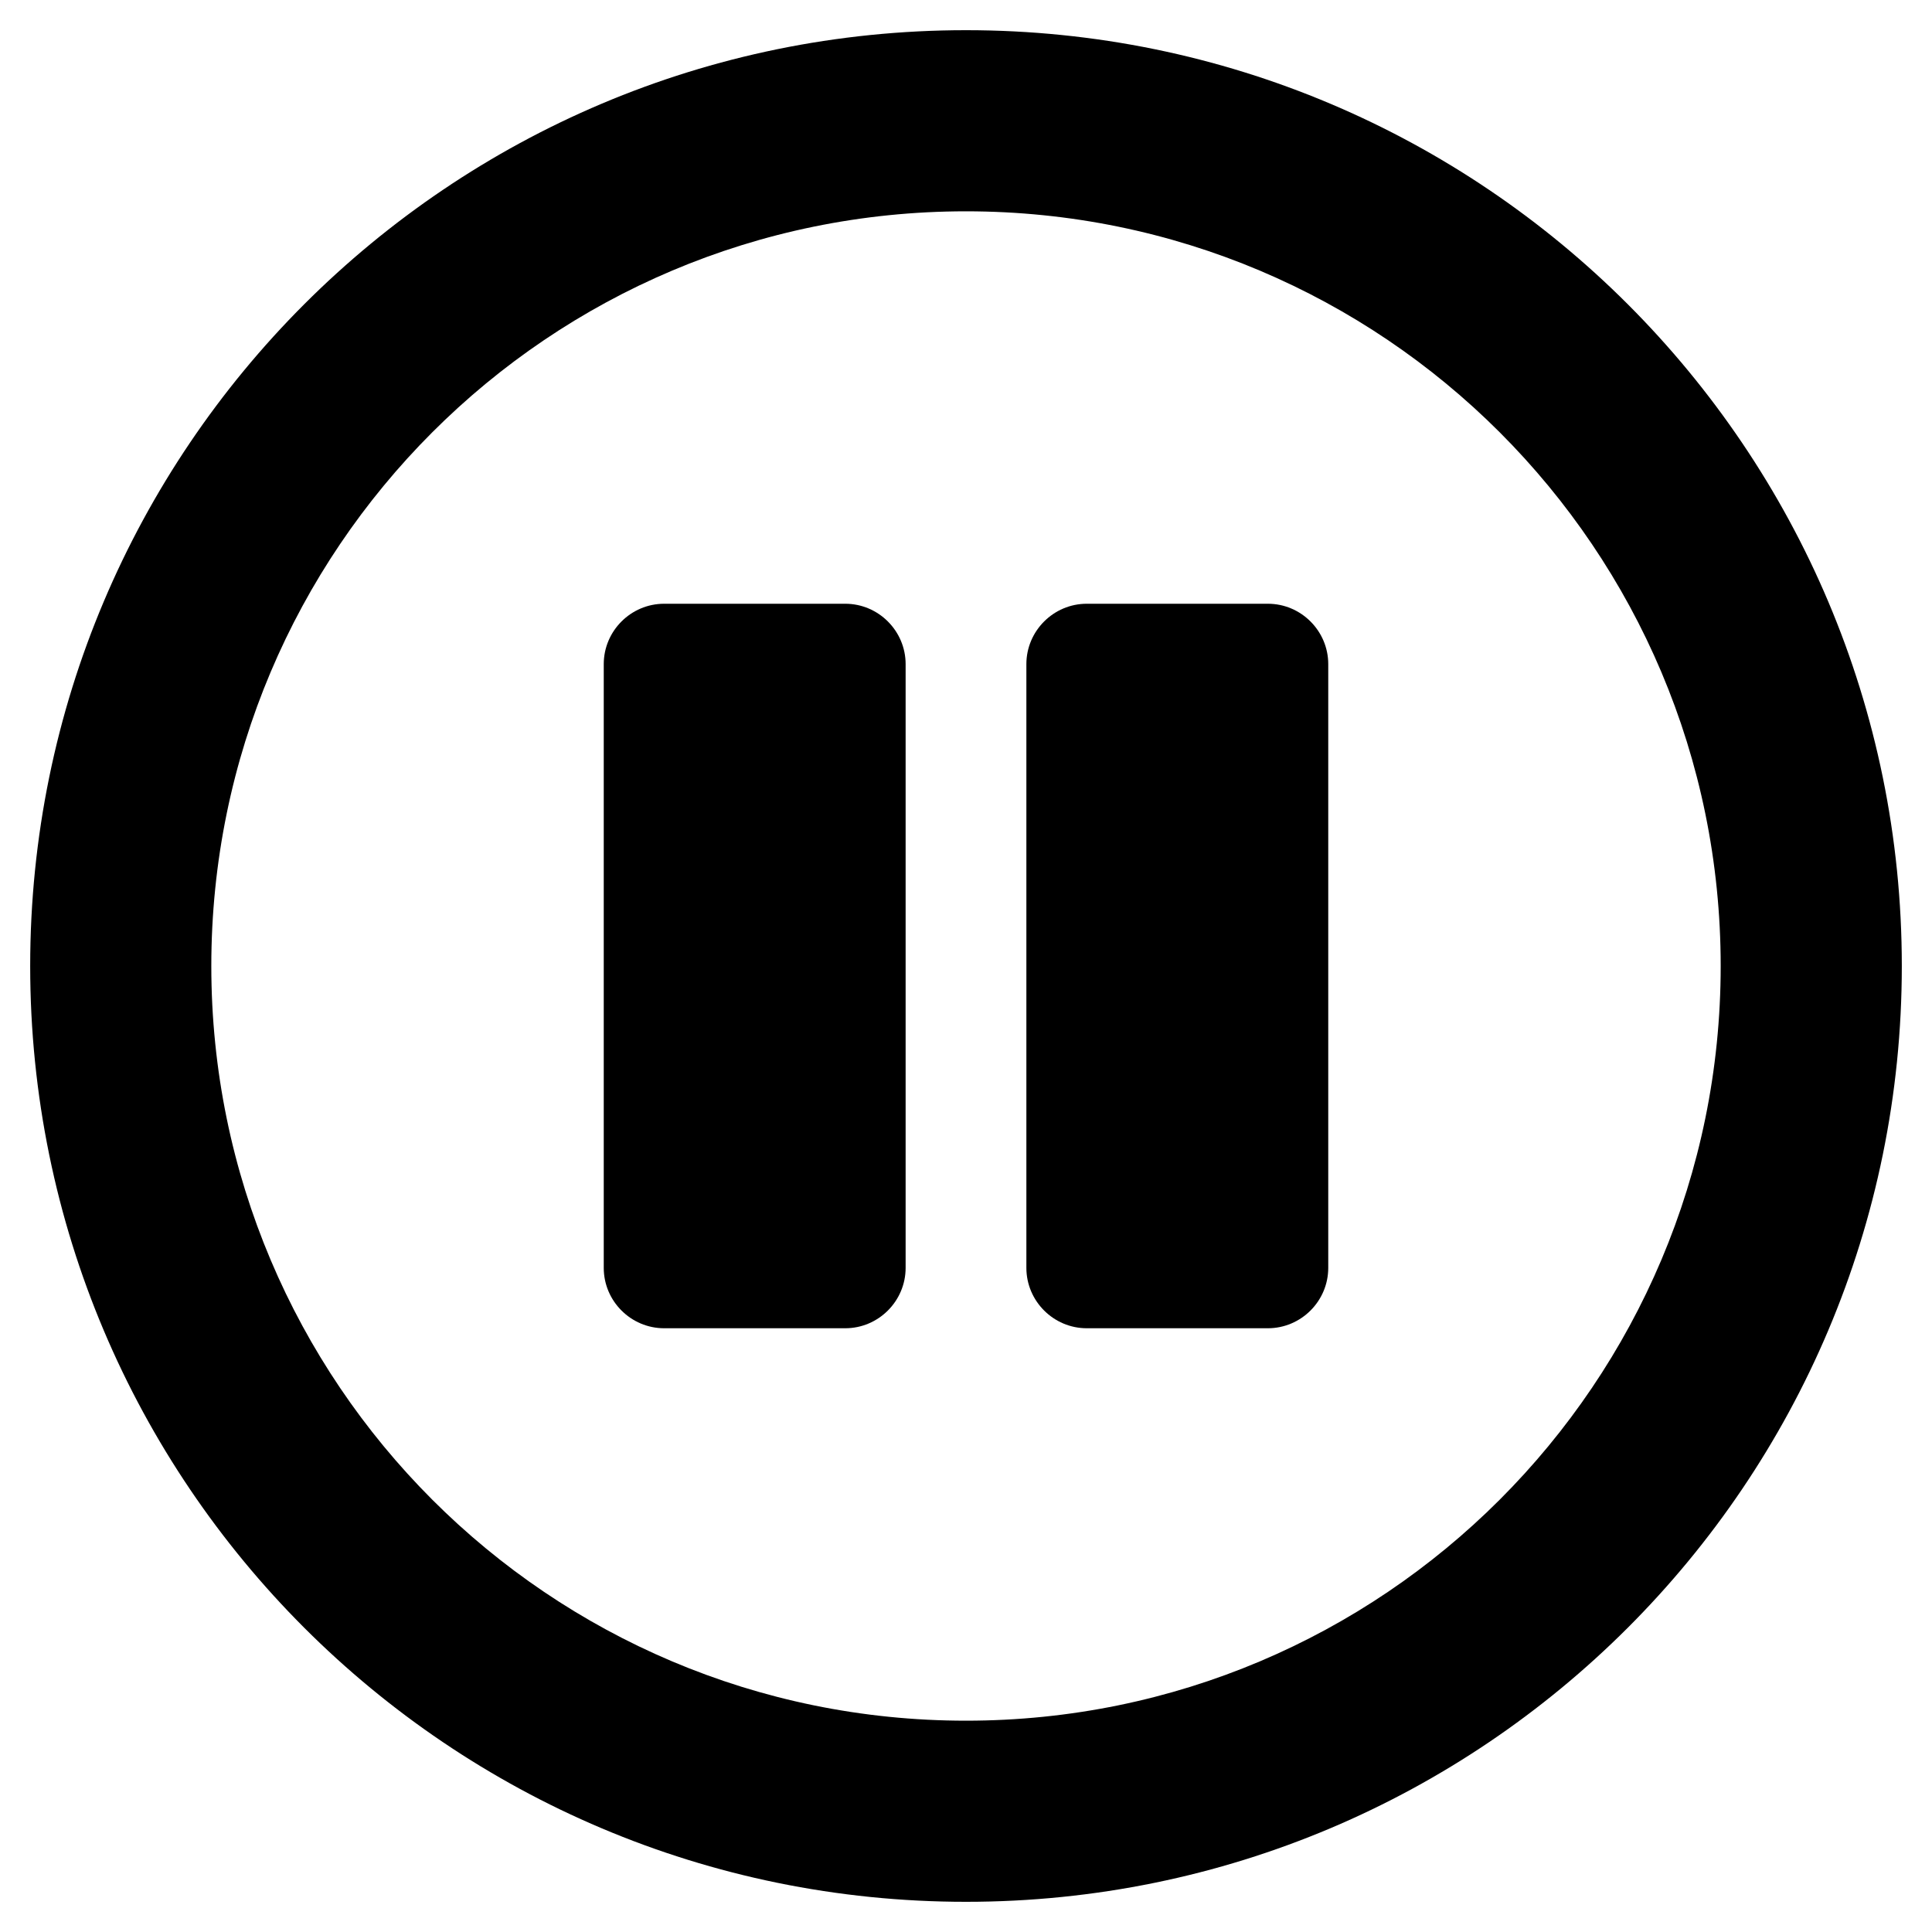
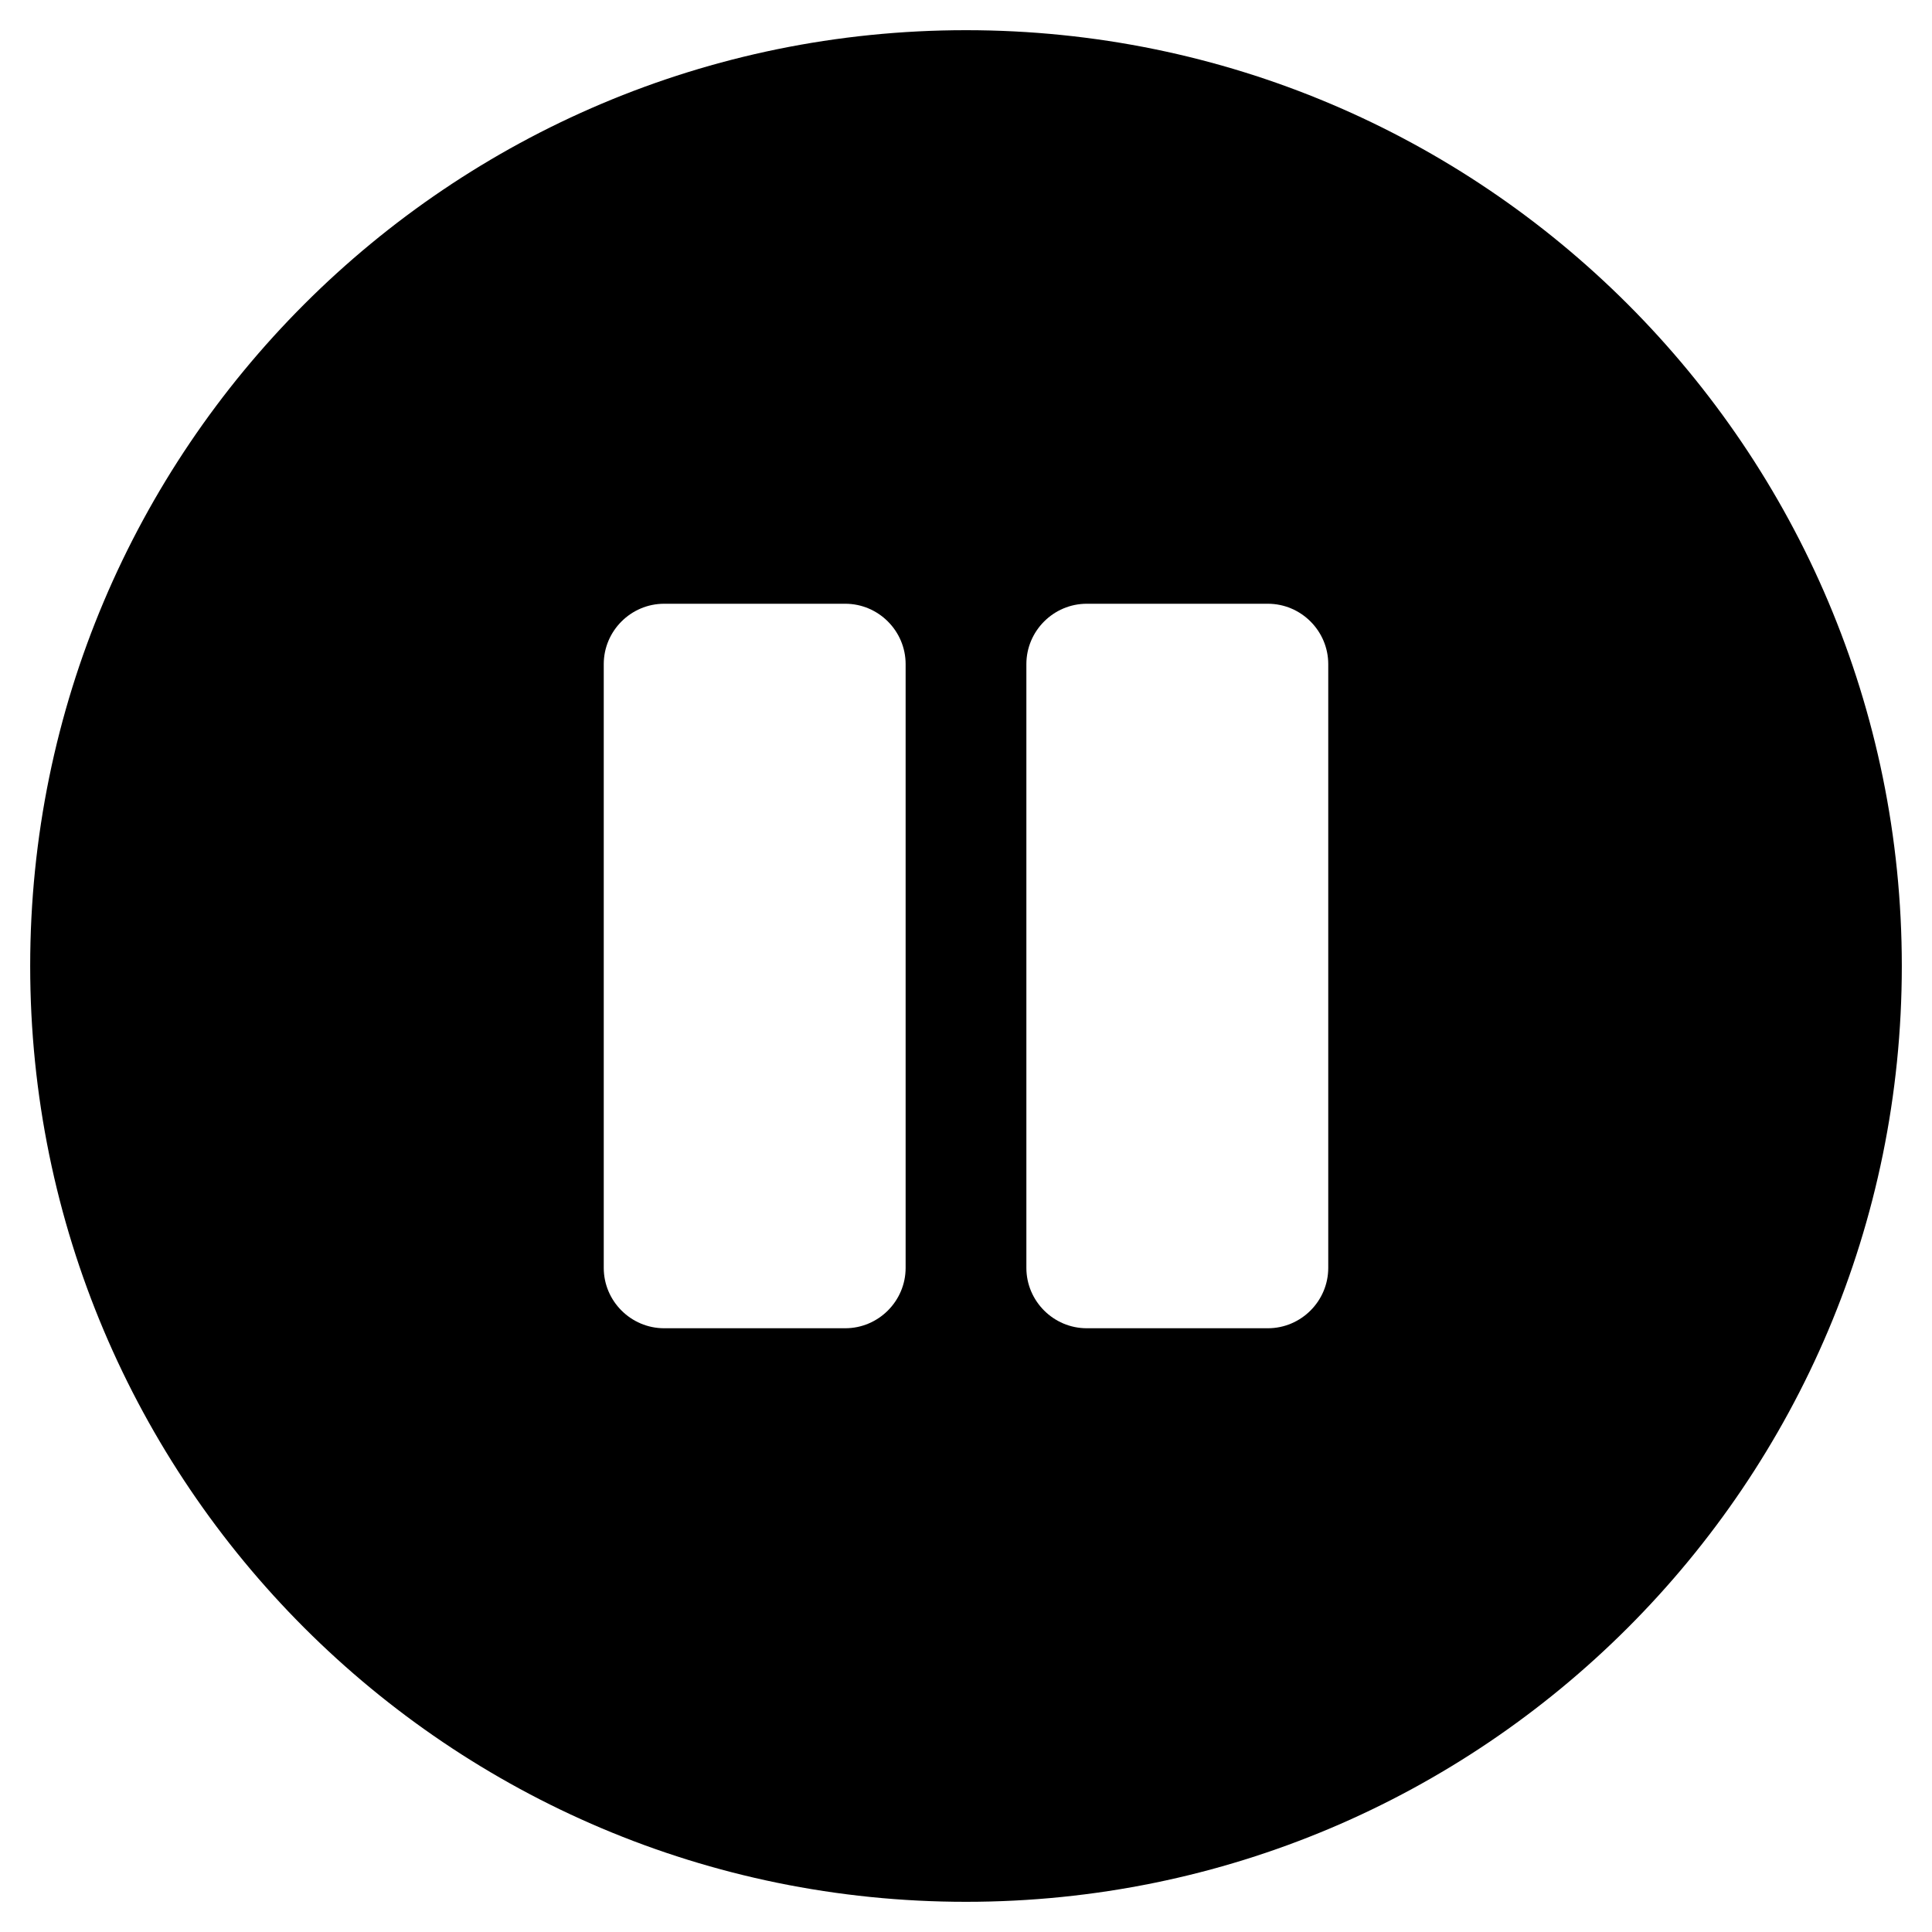
<svg xmlns="http://www.w3.org/2000/svg" viewBox="0 0 512 512">
-   <path d="M256 8C119 8 8 119 8 256s111 248 248 248 248-111 248-248S393 8 256 8zm0 448c-110.5 0-200-89.5-200-200S145.5 56 256 56s200 89.5 200 200-89.5 200-200 200zm96-280v160c0 8.8-7.2 16-16 16h-48c-8.8 0-16-7.2-16-16V176c0-8.8 7.2-16 16-16h48c8.8 0 16 7.2 16 16zm-112 0v160c0 8.8-7.2 16-16 16h-48c-8.8 0-16-7.2-16-16V176c0-8.8 7.2-16 16-16h48c8.8 0 16 7.2 16 16z" />
+   <path d="M256 8C119 8 8 119 8 256s111 248 248 248 248-111 248-248S393 8 256 8zm-16 328c0 8.8-7.2 16-16 16h-48c-8.8 0-16-7.2-16-16V176c0-8.8 7.2-16 16-16h48c8.8 0 16 7.2 16 16v160zm112 0c0 8.8-7.2 16-16 16h-48c-8.8 0-16-7.2-16-16V176c0-8.8 7.2-16 16-16h48c8.8 0 16 7.2 16 16v160z" />
</svg>
